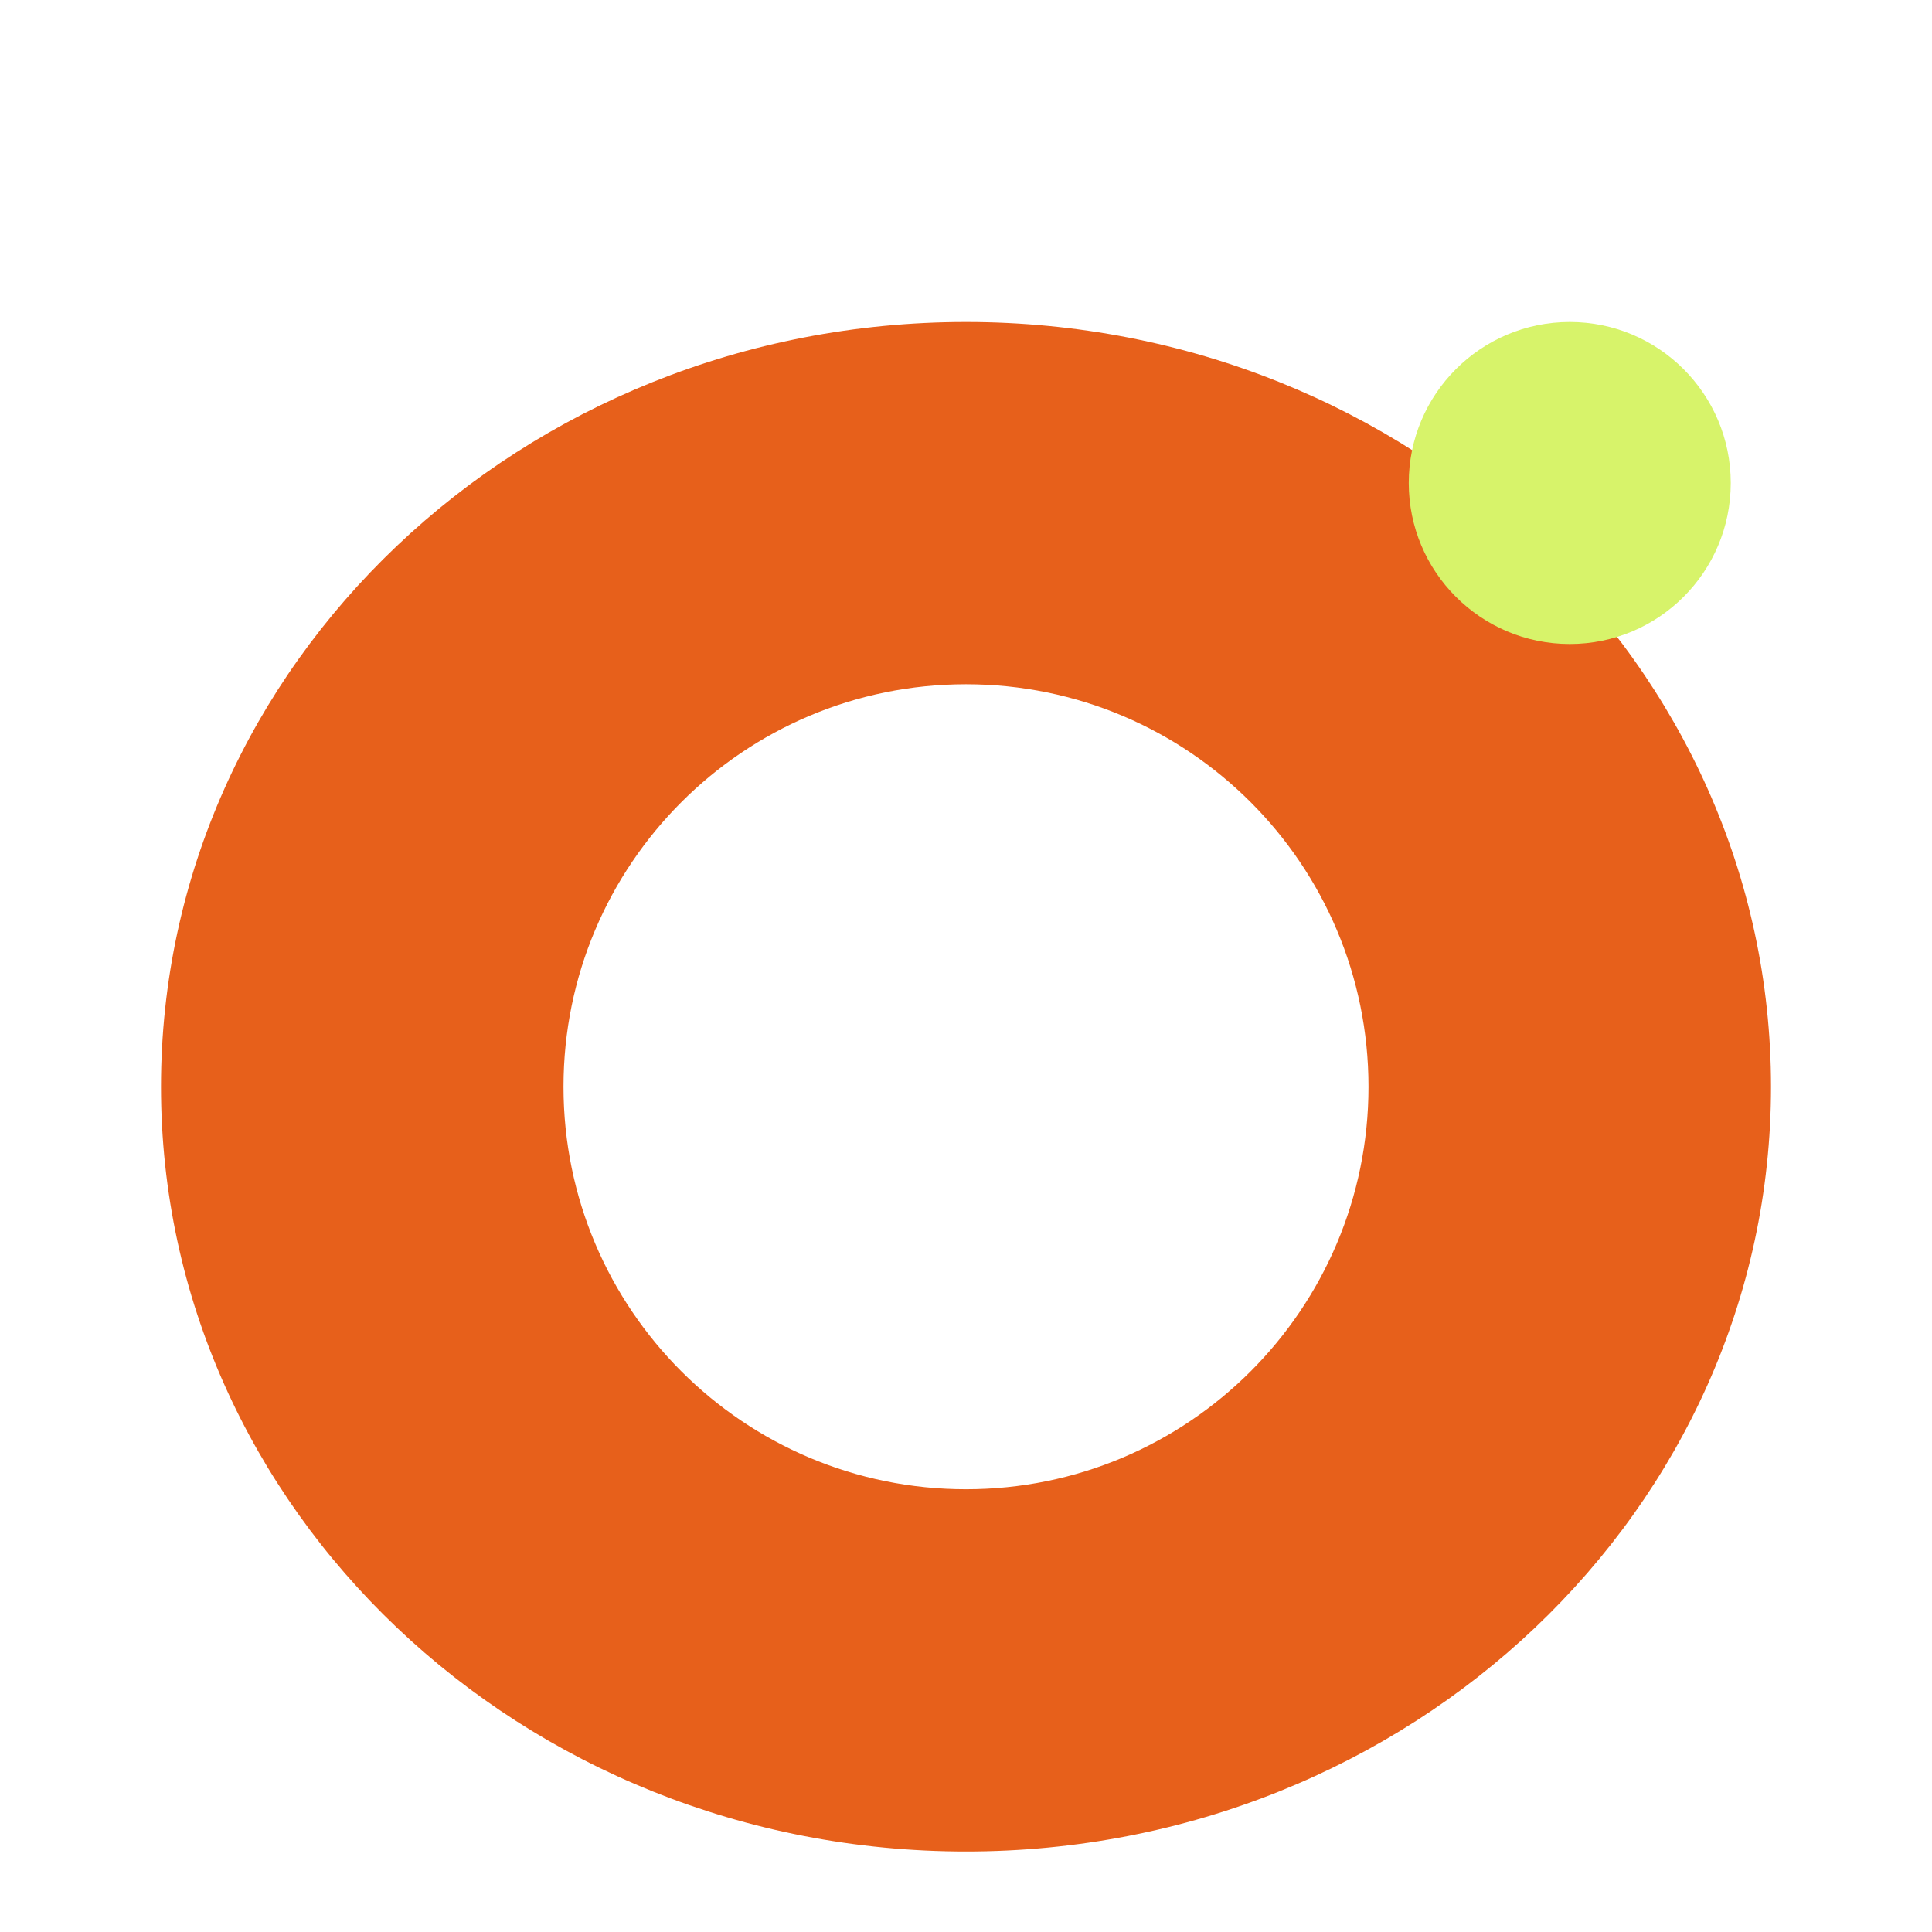
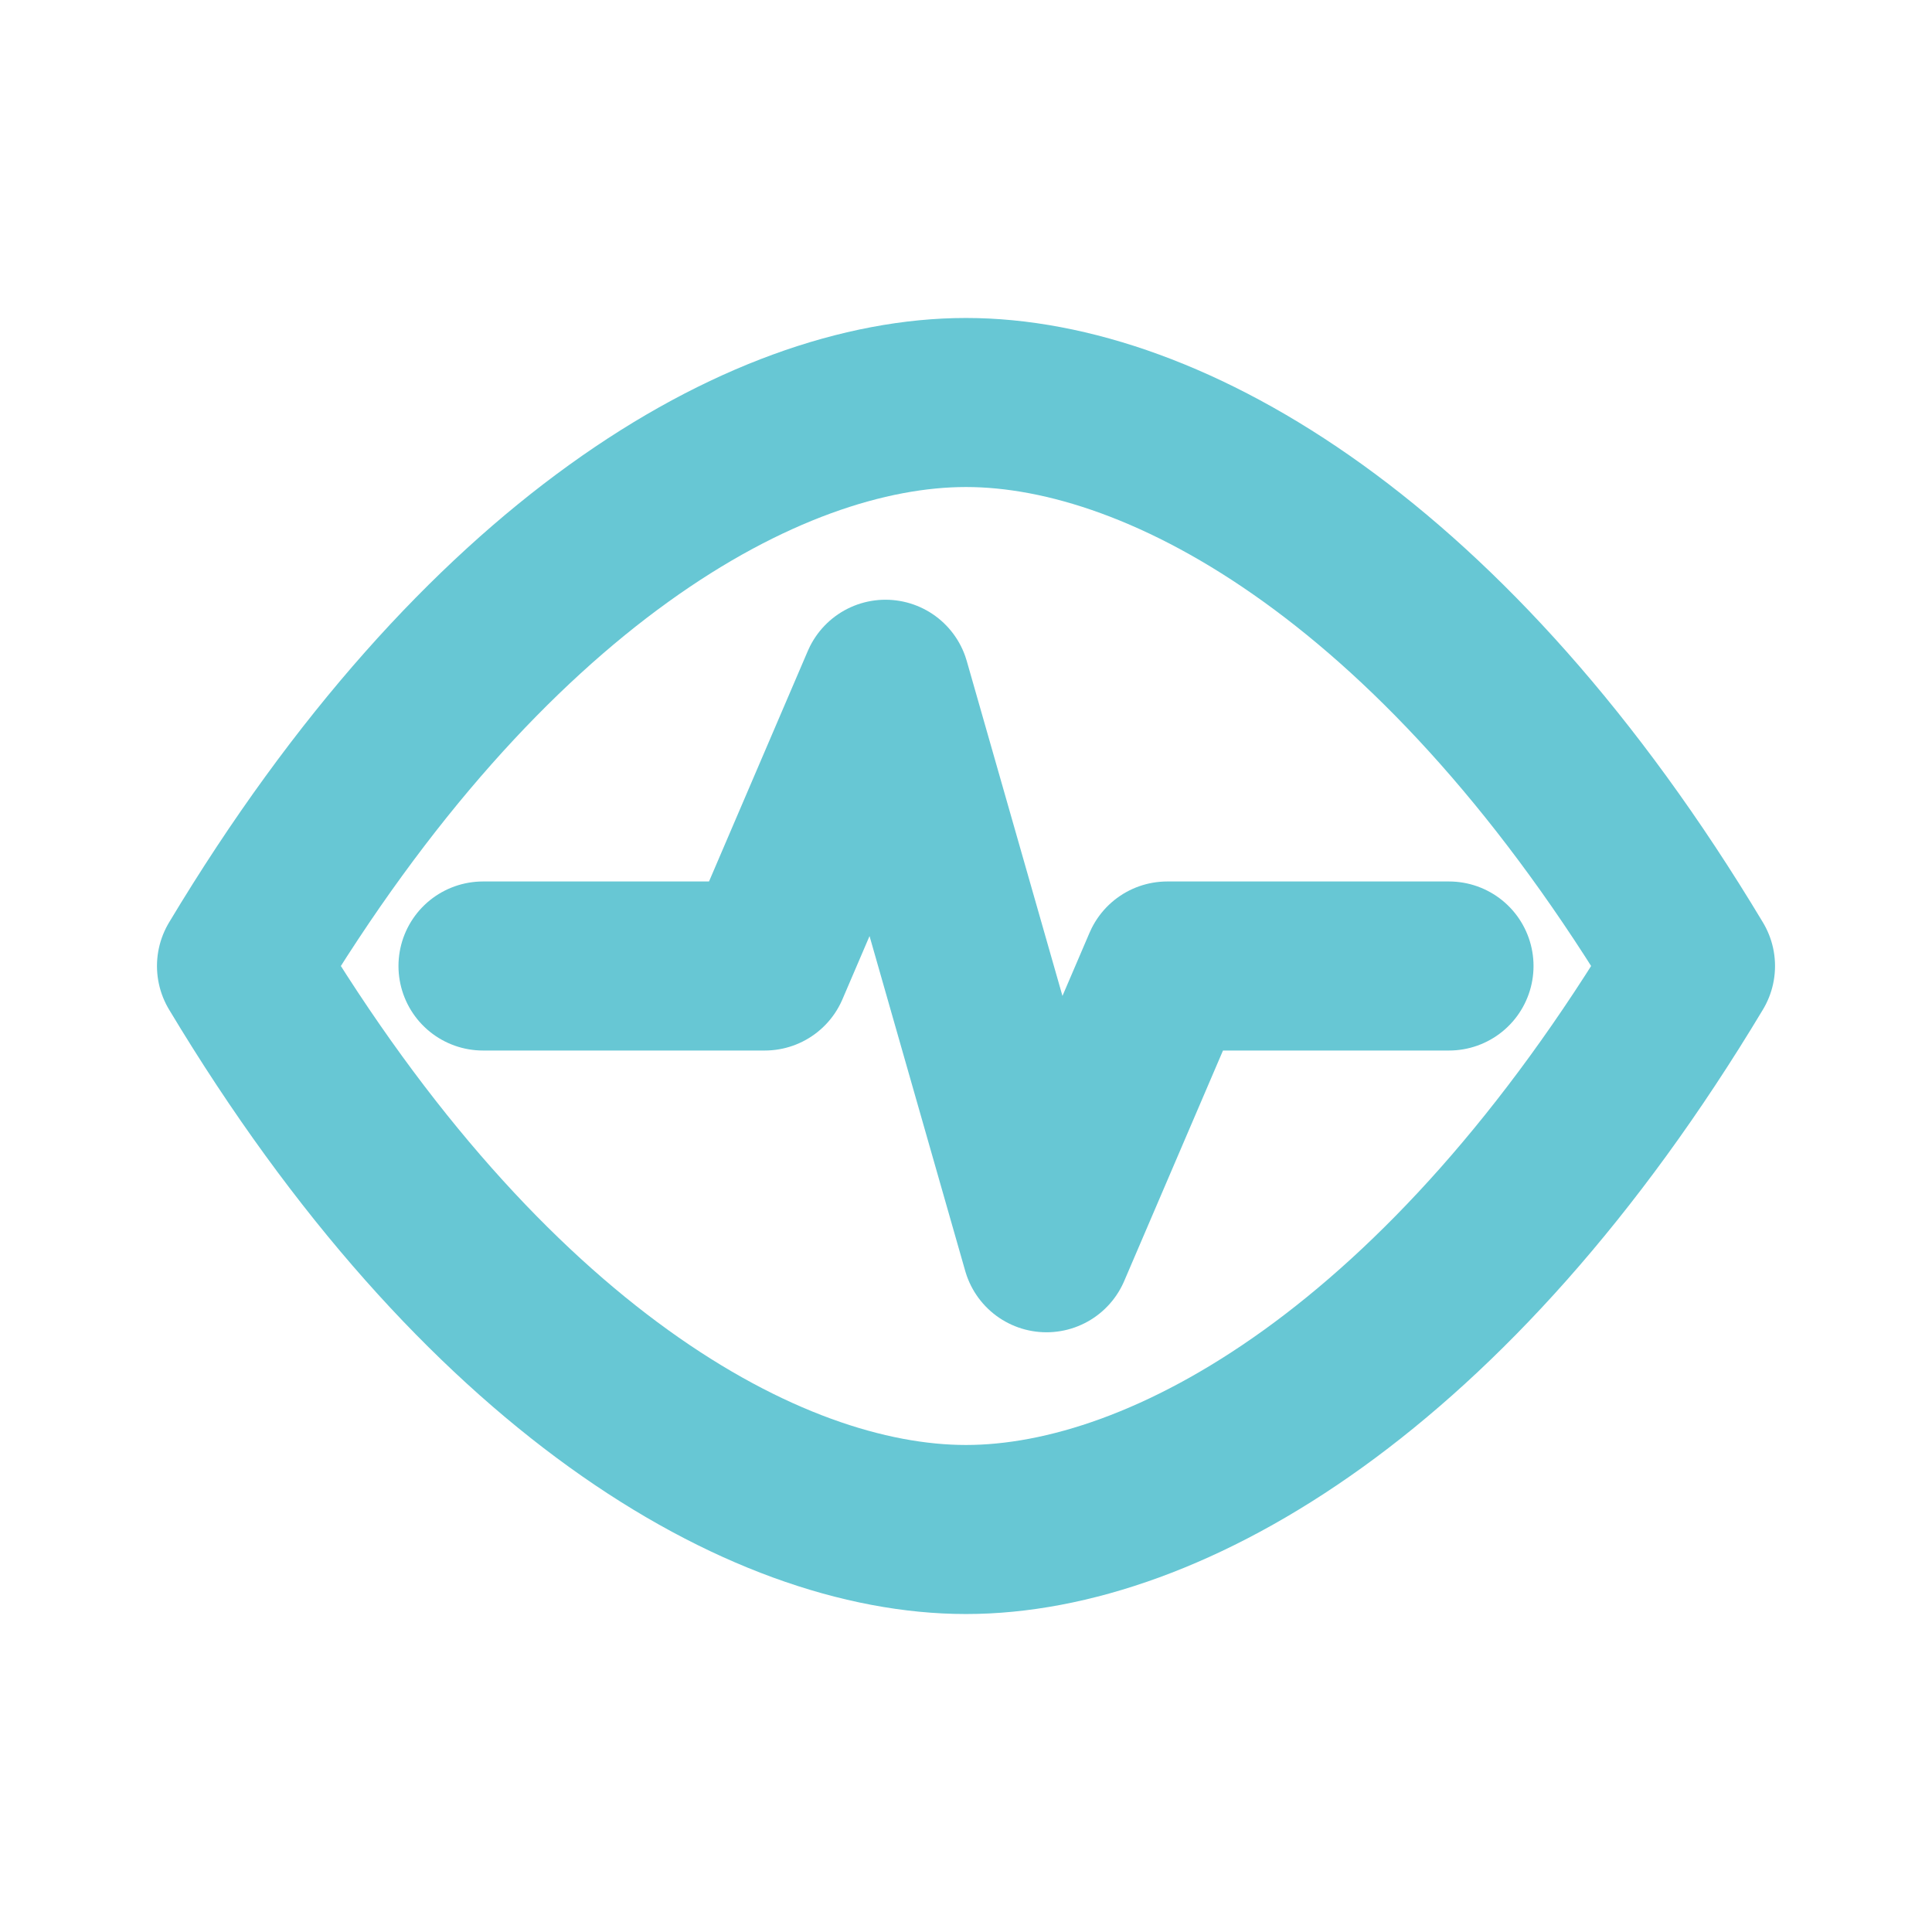
- <svg xmlns="http://www.w3.org/2000/svg" viewBox="8 5 48 48" role="img" aria-labelledby="title desc">
-   <path d="M32 13c-11.046 0-20 8.507-20 19s8.954 19 20 19 20-8.507 20-19-8.954-19-20-19Zm0 9c5.523 0 10 4.477 10 10s-4.477 10-10 10-10-4.477-10-10 4.477-10 10-10Z" fill="#e7601b" fill-rule="evenodd" />
-   <circle cx="47" cy="17" r="4" fill="#d7f36a" />
+ <svg xmlns="http://www.w3.org/2000/svg" viewBox="0 0 48 48" role="img" aria-labelledby="title desc">
+   <path d="M6 24c6-10 13-14 18-14s12 4 18 14c-6 10-13 14-18 14S12 34 6 24Z" fill="none" stroke="#67c7d4" stroke-width="4.2" stroke-linecap="round" stroke-linejoin="round" />
+   <path d="M12 24h7l3-7 4 14 3-7h7" fill="none" stroke="#67c7d4" stroke-width="4.2" stroke-linecap="round" stroke-linejoin="round" />
</svg>
